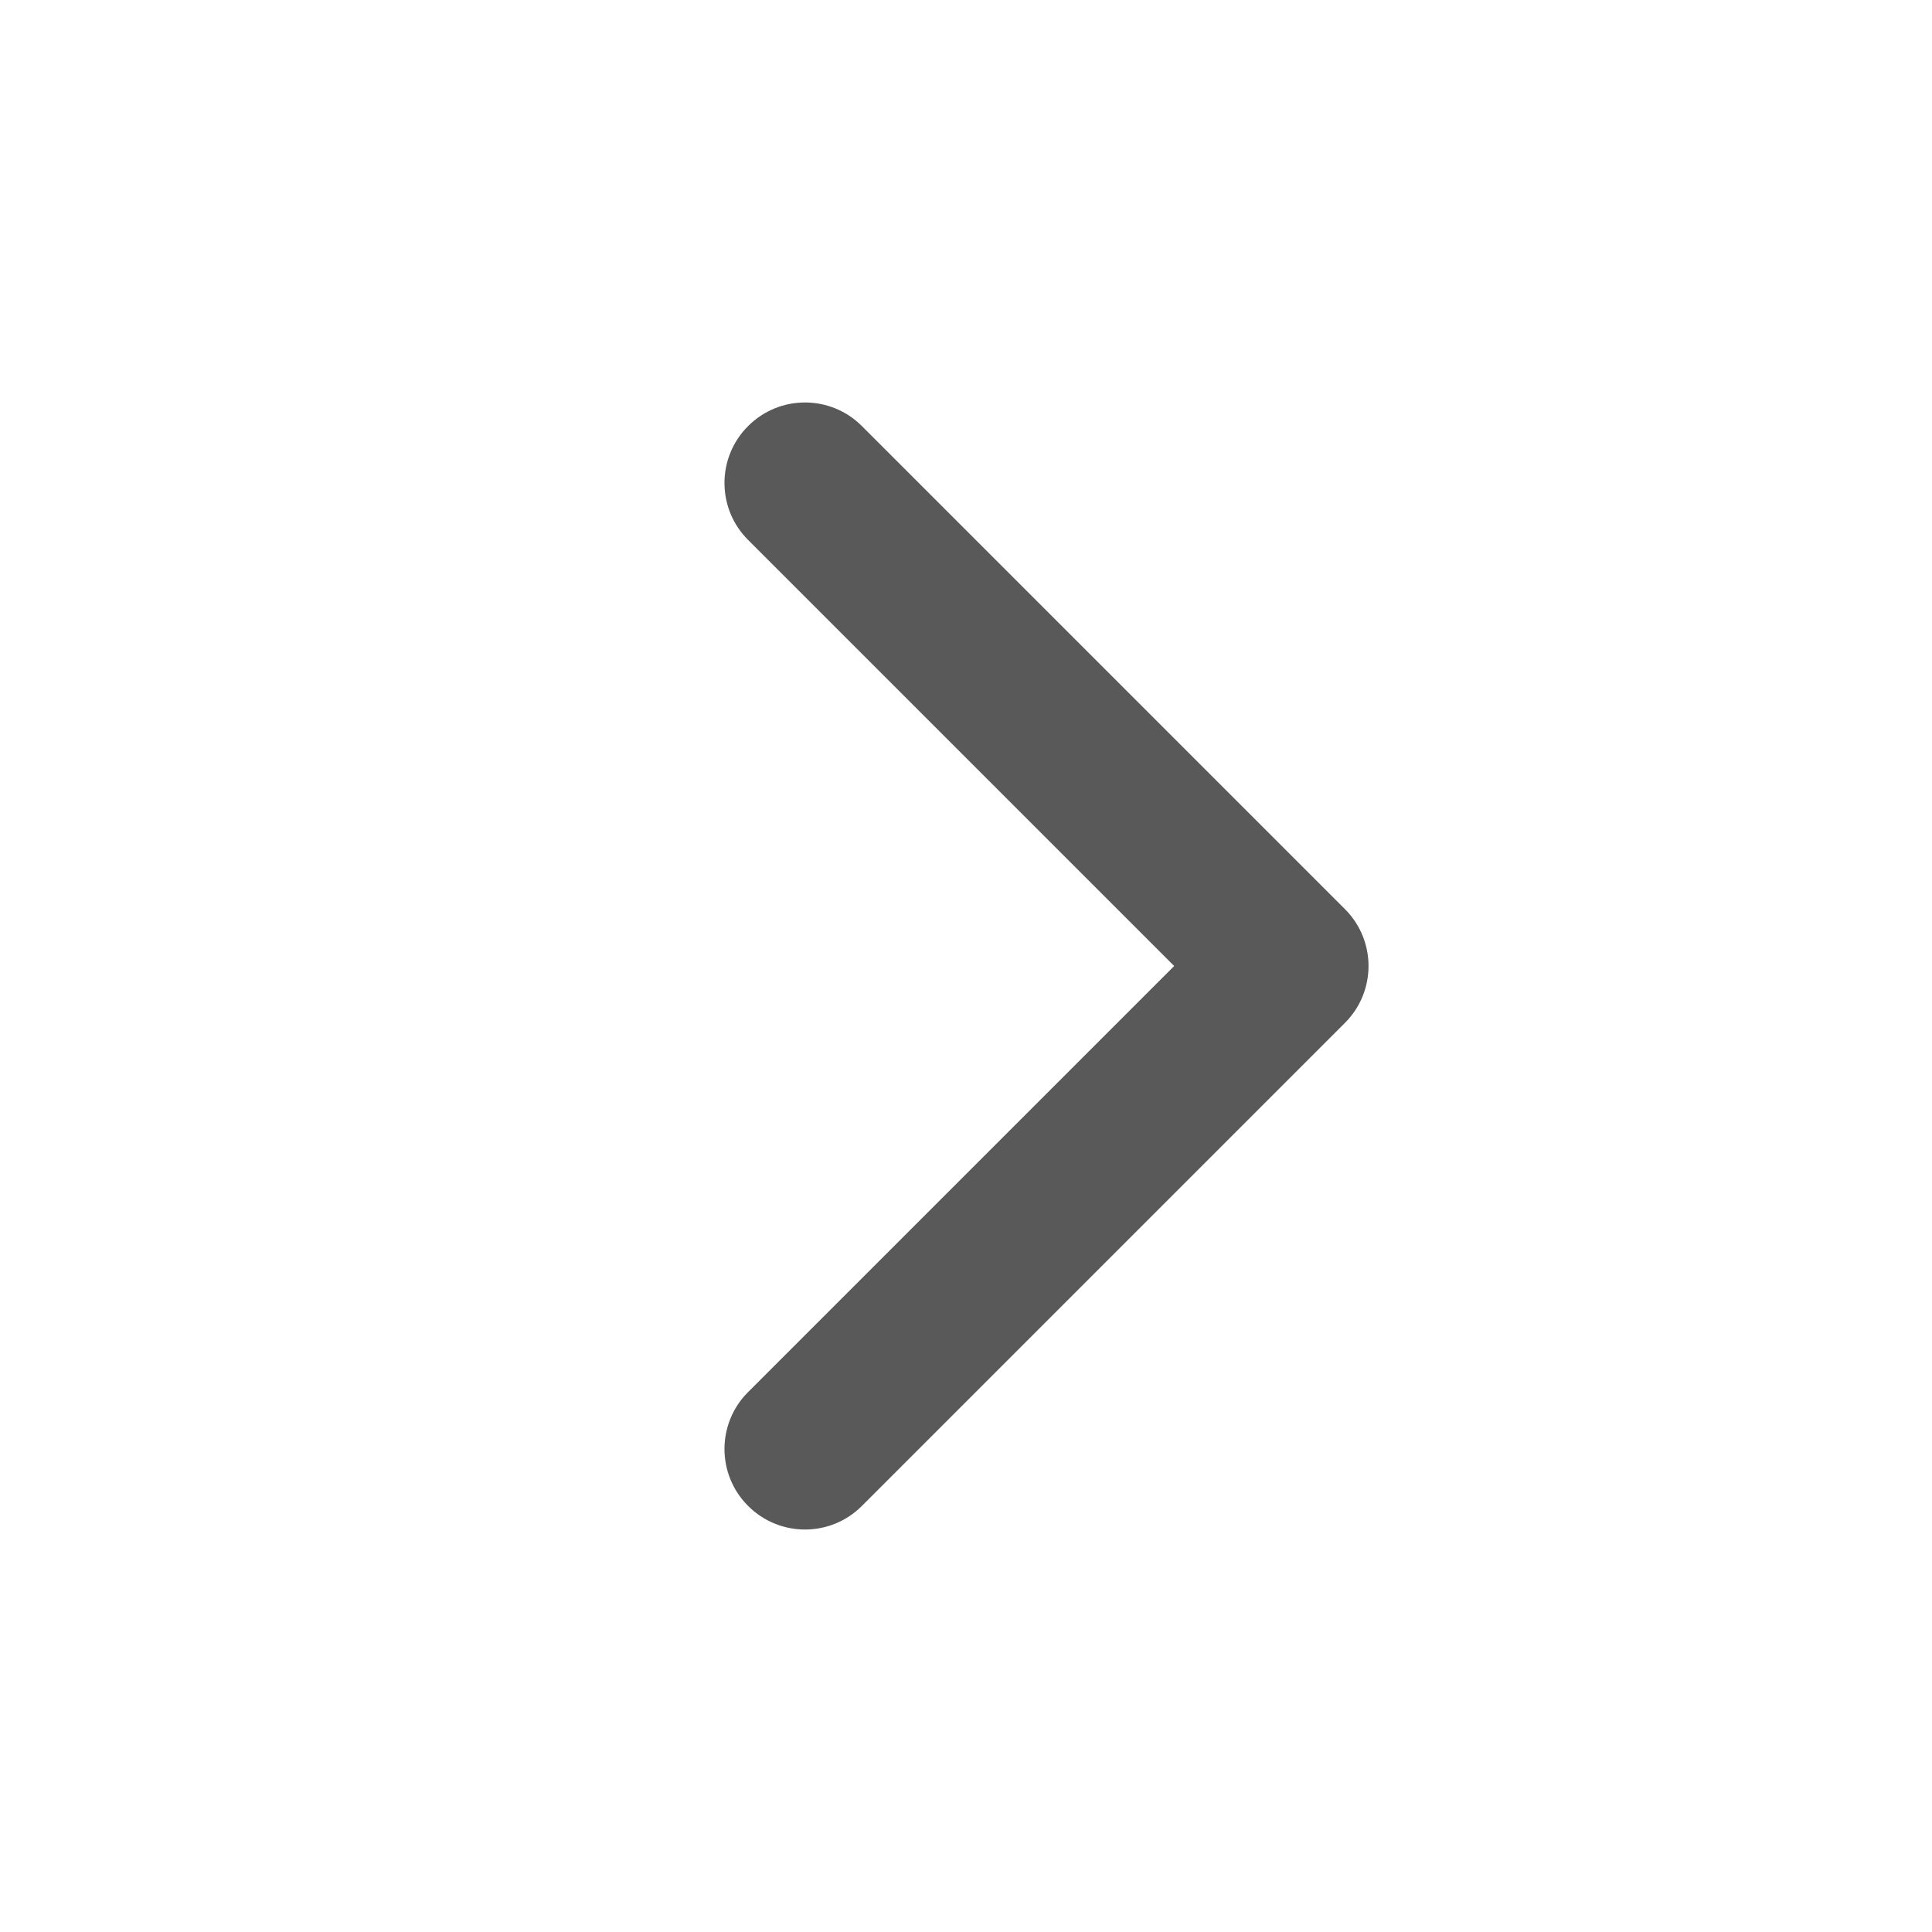
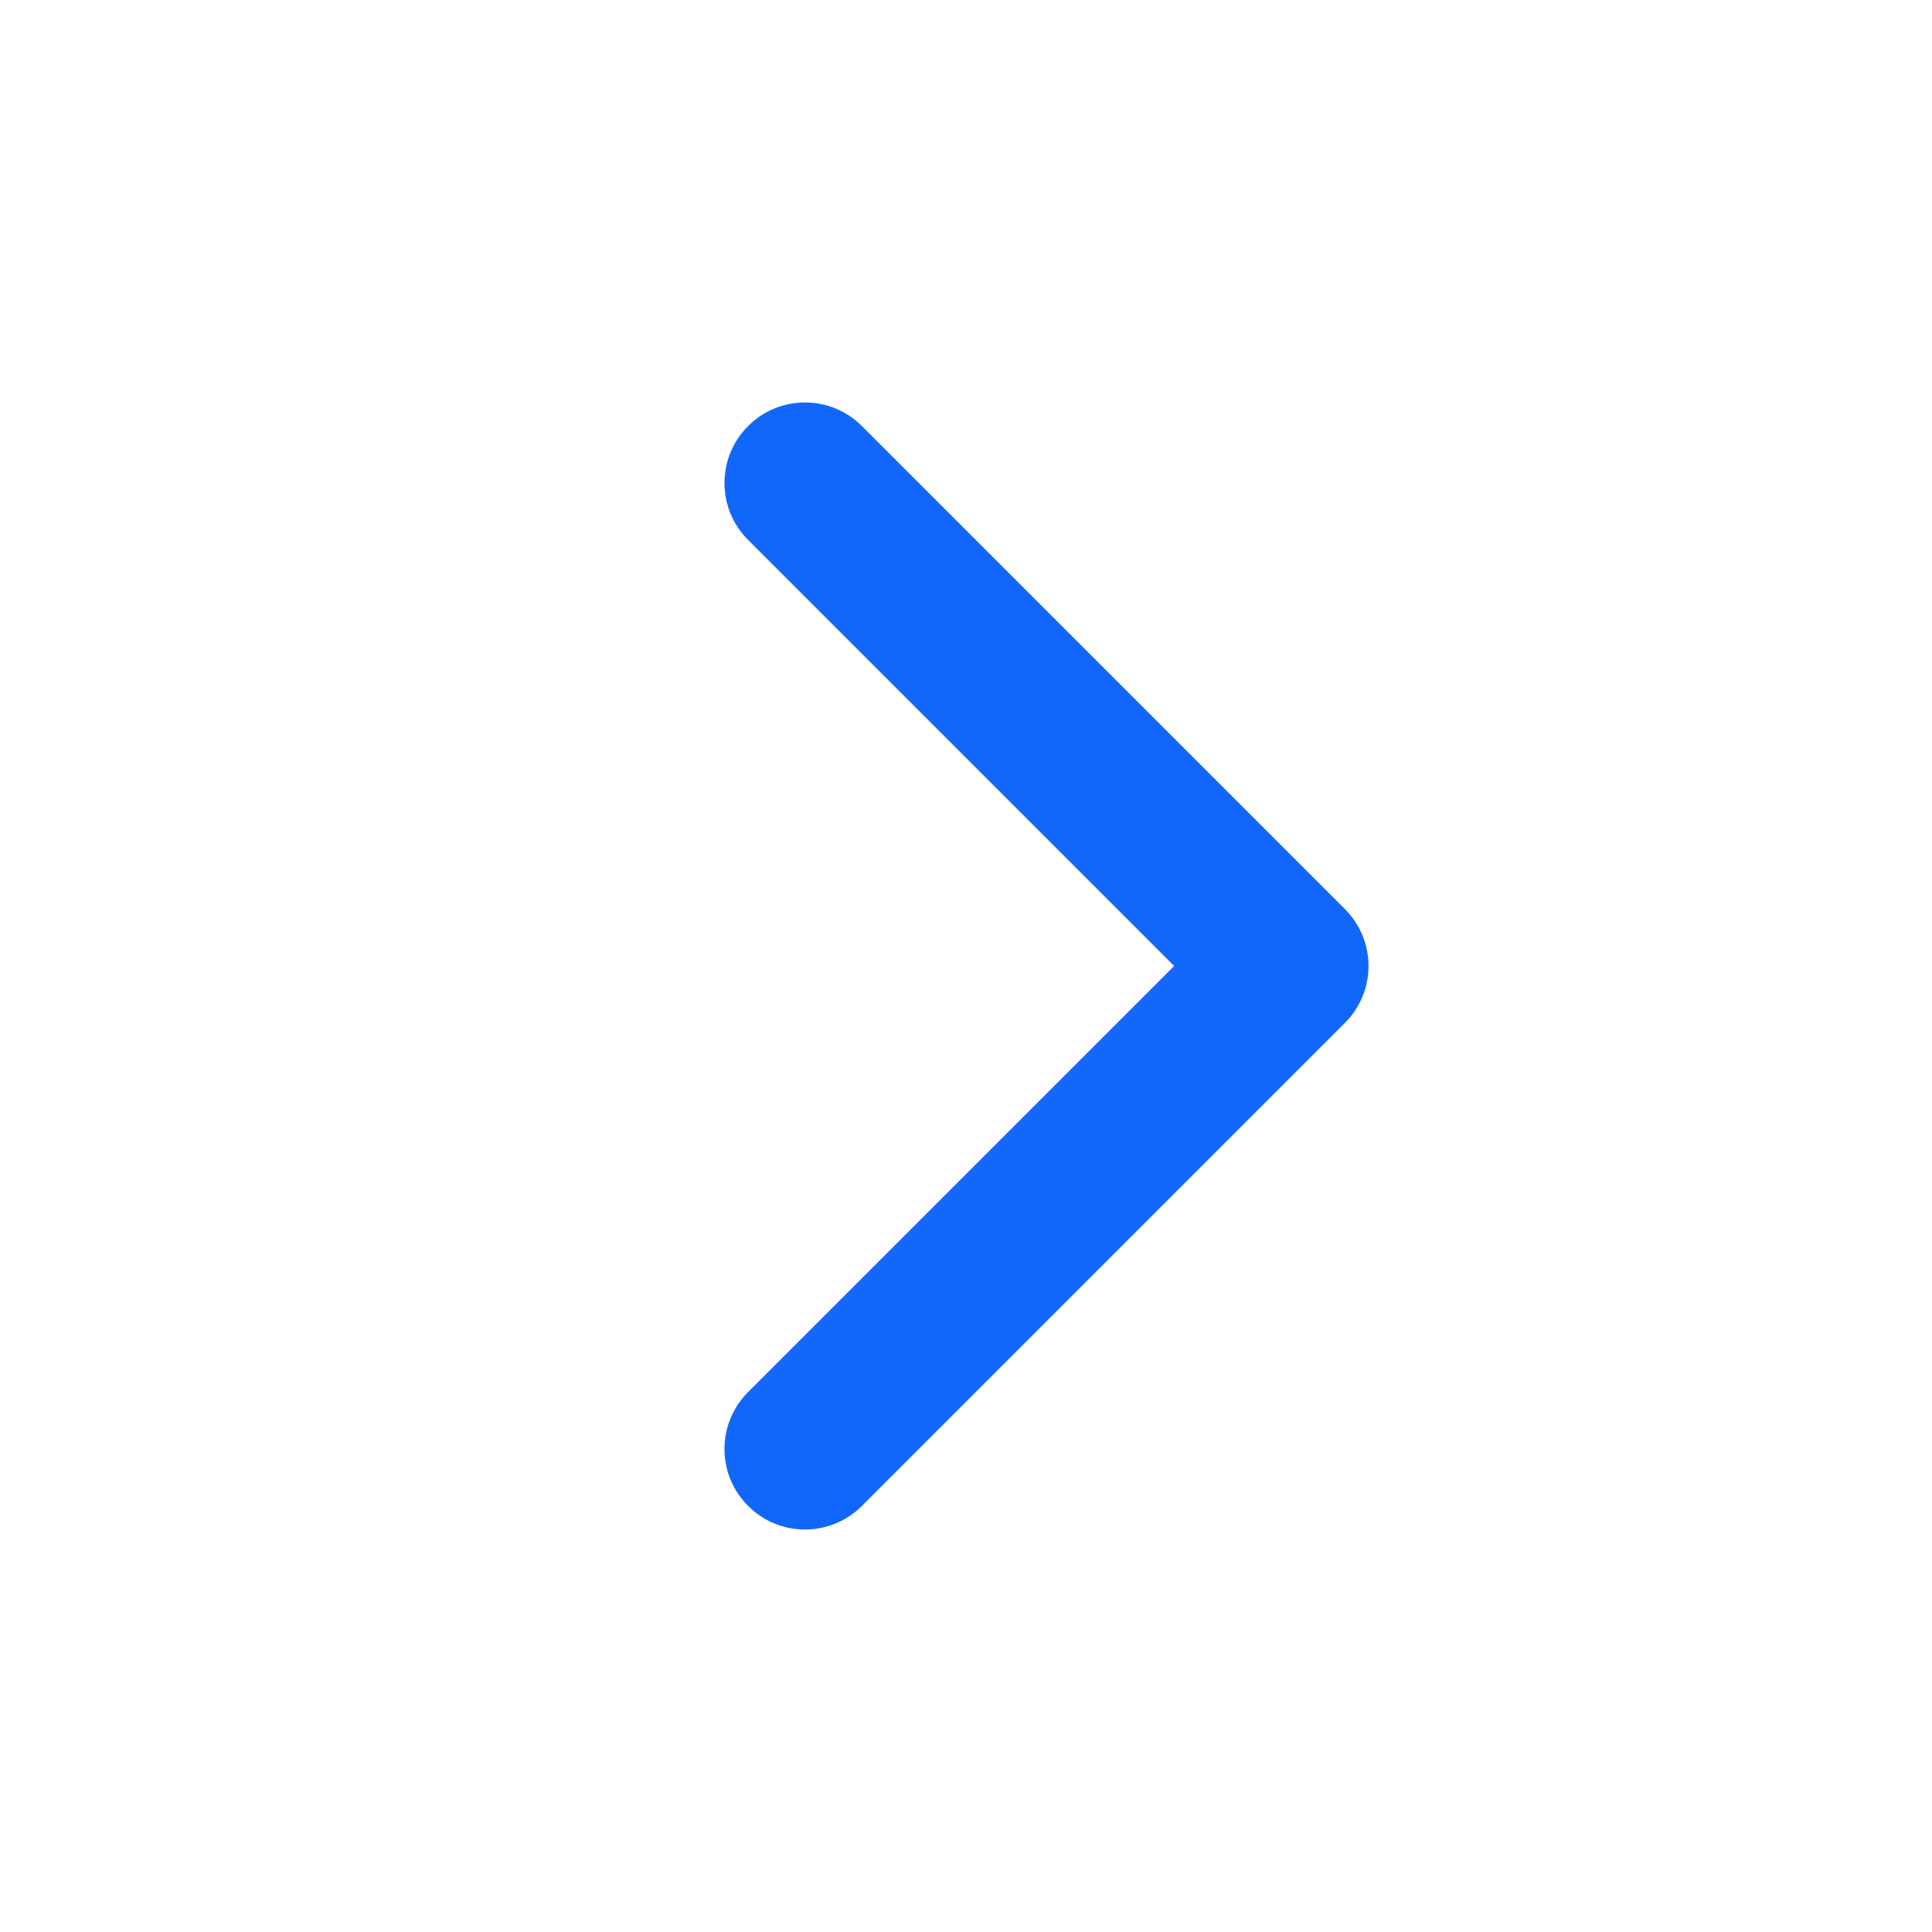
<svg xmlns="http://www.w3.org/2000/svg" width="24" height="24" viewBox="0 0 24 24" fill="none">
-   <path d="M9.293 18.707C8.902 18.317 8.902 17.683 9.293 17.293L14.586 12L9.293 6.707C8.902 6.317 8.902 5.683 9.293 5.293C9.683 4.902 10.317 4.902 10.707 5.293L16.707 11.293C17.098 11.683 17.098 12.317 16.707 12.707L10.707 18.707C10.317 19.098 9.683 19.098 9.293 18.707Z" fill="#595959" />
+   <path d="M9.293 18.707C8.902 18.317 8.902 17.683 9.293 17.293L14.586 12L9.293 6.707C8.902 6.317 8.902 5.683 9.293 5.293C9.683 4.902 10.317 4.902 10.707 5.293L16.707 11.293C17.098 11.683 17.098 12.317 16.707 12.707L10.707 18.707C10.317 19.098 9.683 19.098 9.293 18.707Z" fill="#1267FB" />
</svg>
